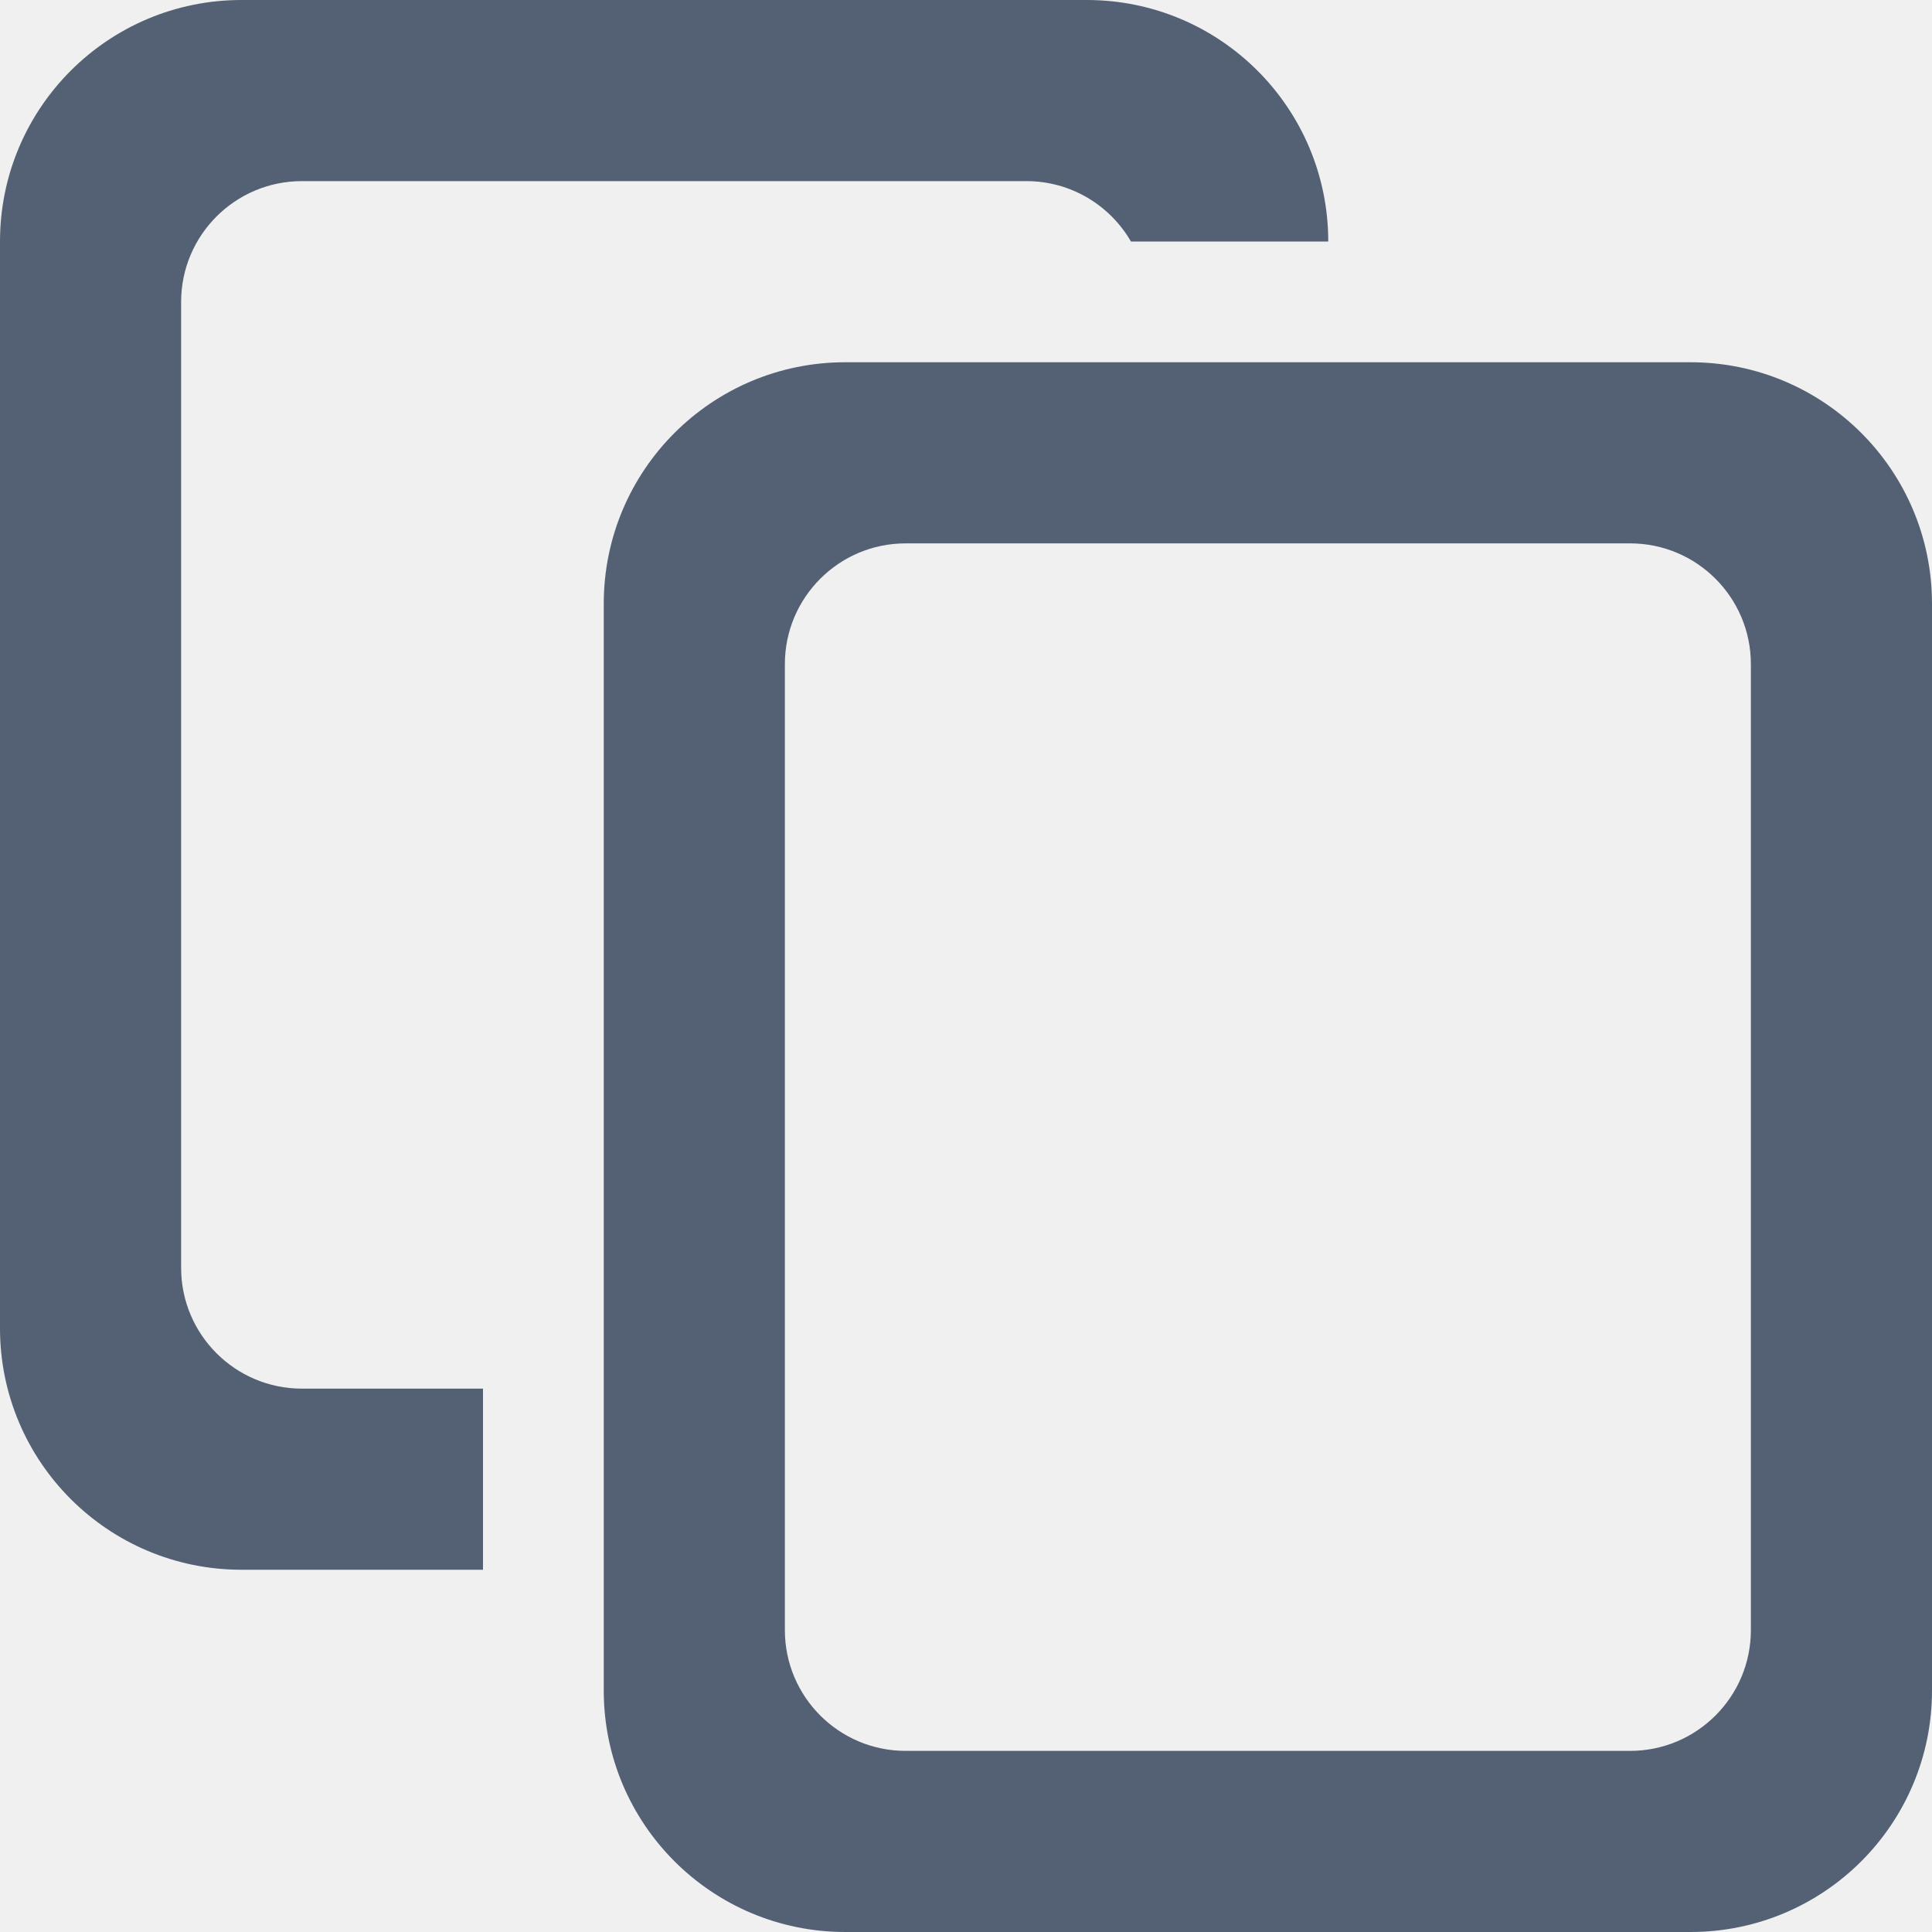
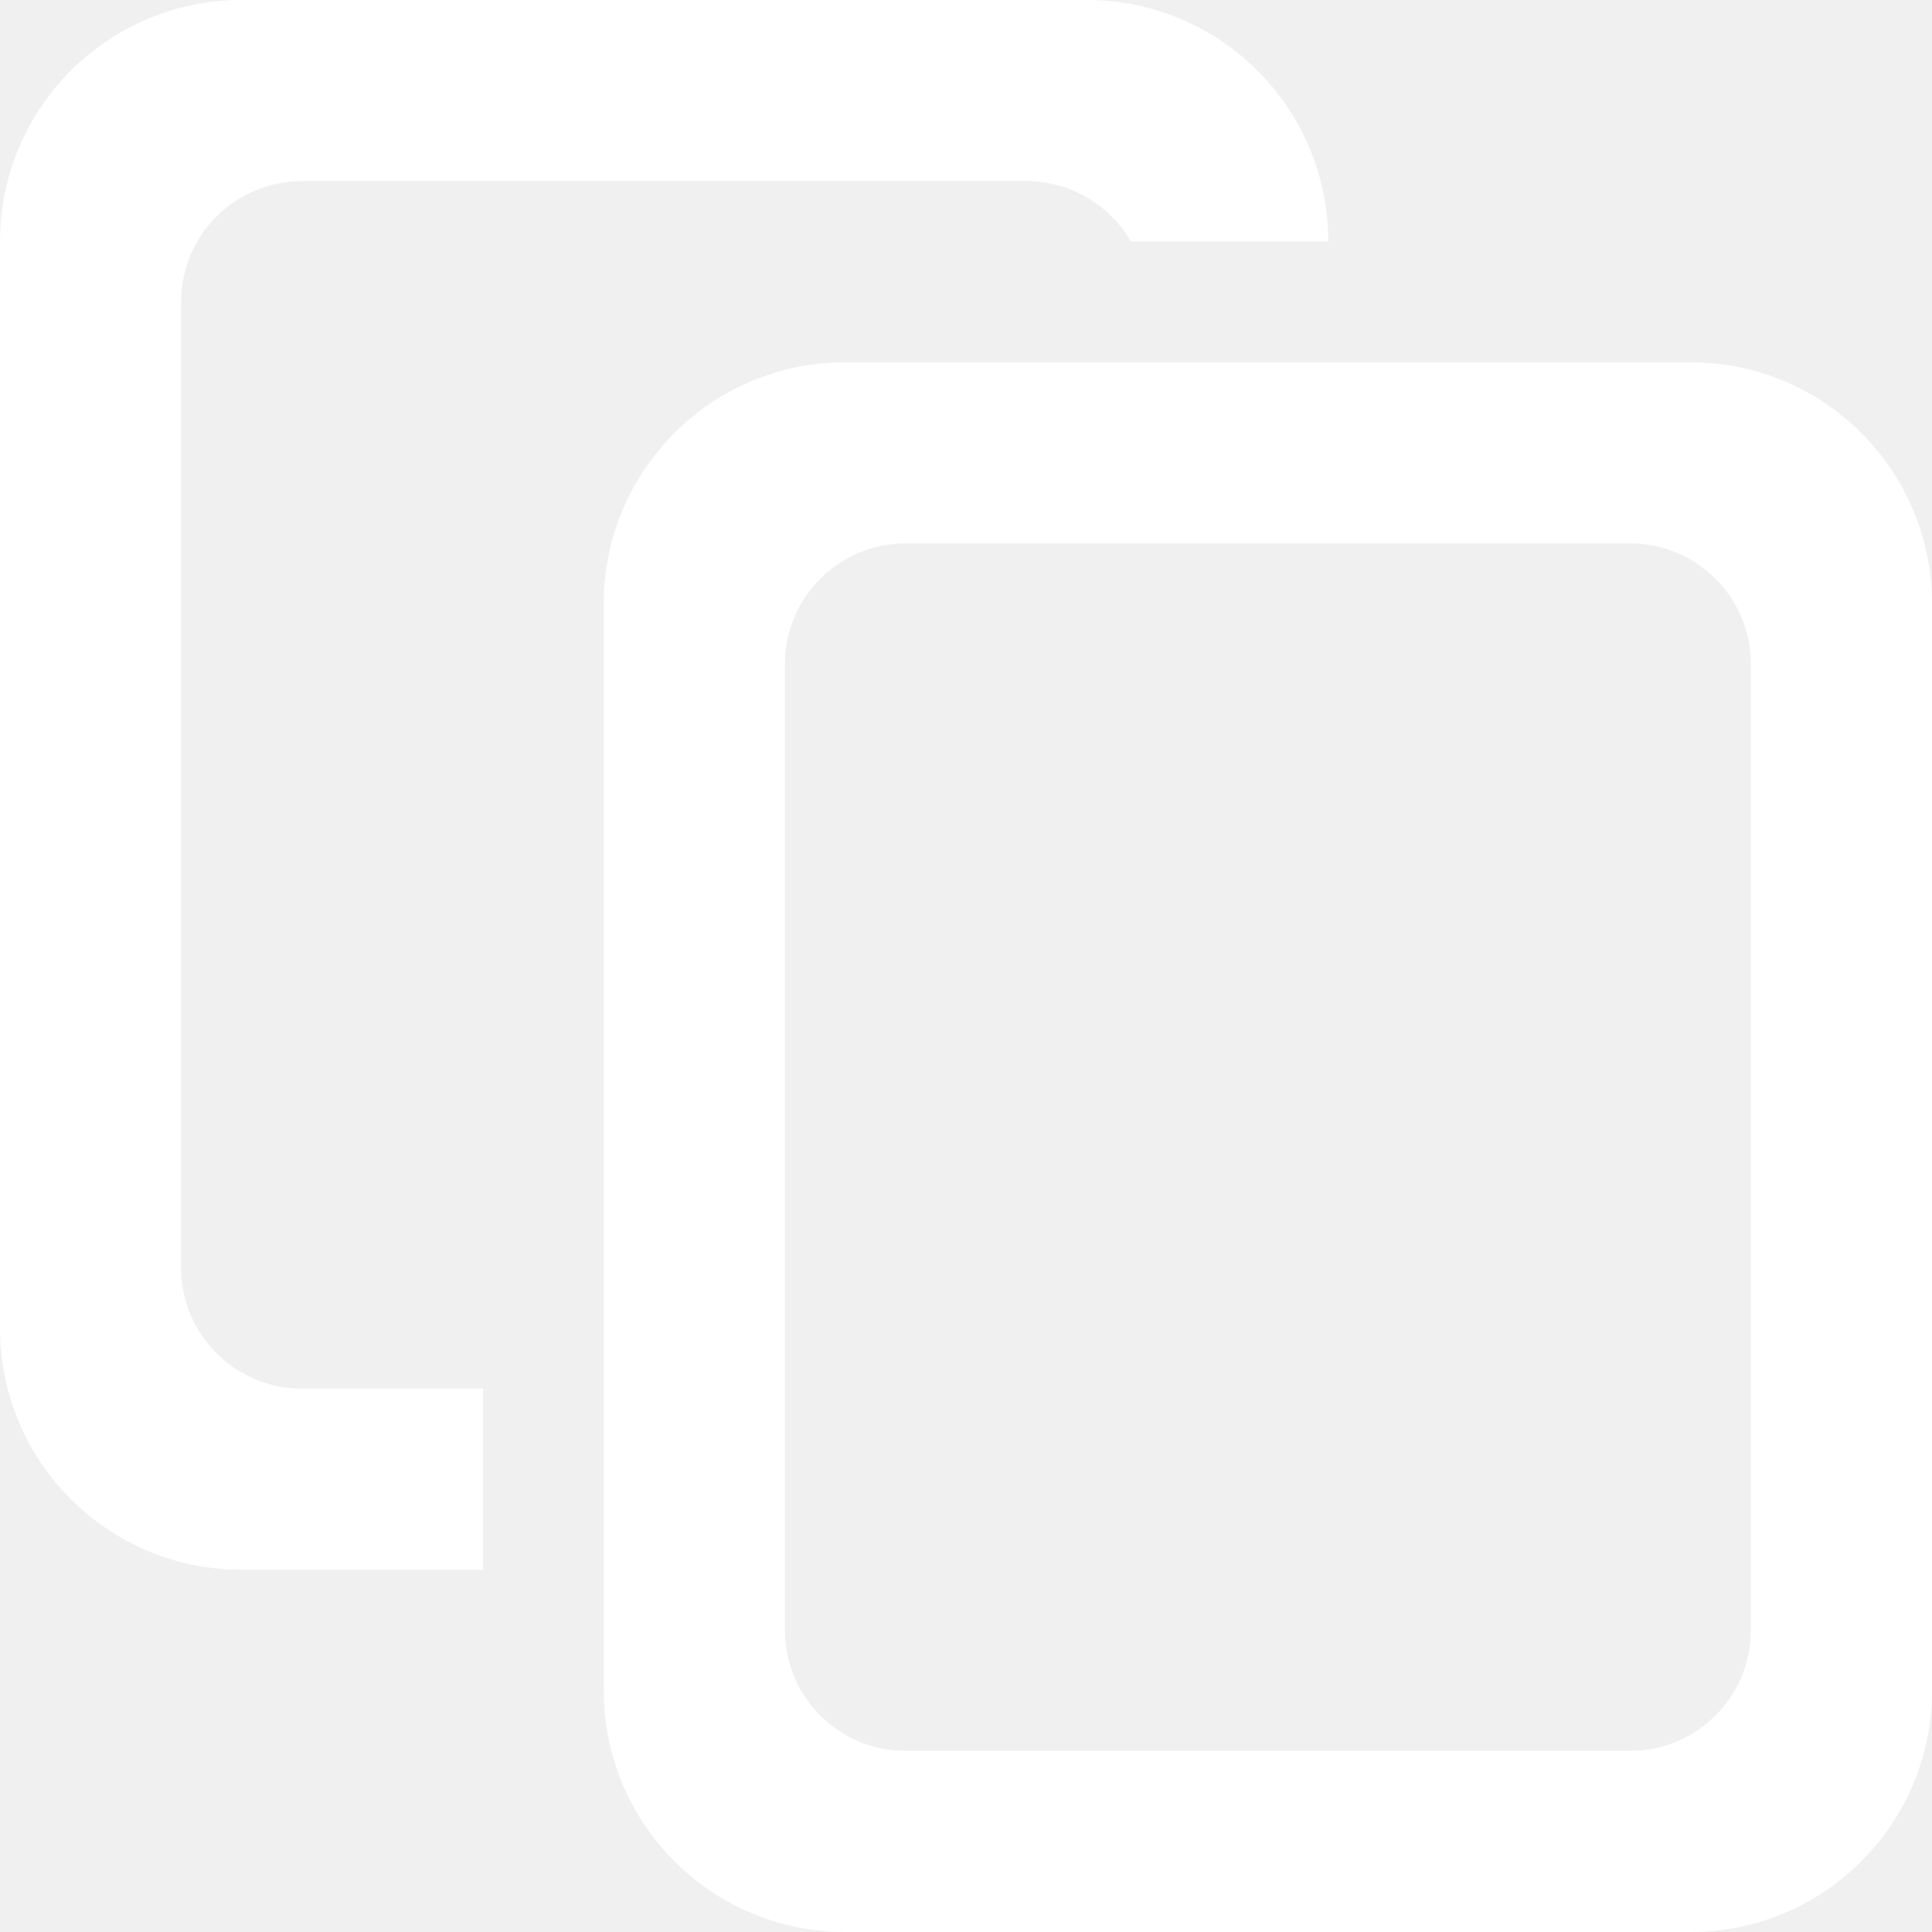
<svg xmlns="http://www.w3.org/2000/svg" width="16px" height="16px" viewBox="0 0 16 16" version="1.1">
  <defs />
  <g id="Style-Guide" stroke="none" stroke-width="1" fill="none" fill-rule="evenodd">
-     <g id="S1---Styleguide" transform="translate(-448, -2170)" fill="#546175" fill-rule="nonzero">
+     <g id="S1---Styleguide" transform="translate(-448, -2170)" fill="white" fill-rule="nonzero">
      <g id="04---Icons" transform="translate(260, 2094)">
        <g id="Icons" transform="translate(0, 75)">
          <g id="ic_copy" transform="translate(188, 1)">
            <path d="M4,11.5 L4,13 L2,13 C0.895,13 0,12.105 0,11 L0,2 C0,0.895 0.895,-1.38555833e-13 2,-1.38555833e-13 L9,-1.38555833e-13 C10.105,-1.38555833e-13 11,0.895 11,2 L9.366,2 C9.193,1.701 8.87,1.5 8.5,1.5 L2.5,1.5 C1.948,1.5 1.5,1.948 1.5,2.5 L1.5,10.5 C1.5,11.052 1.948,11.5 2.5,11.5 L4,11.5 Z" id="Combined-Shape" />
            <path d="M7,3 L14,3 C15.105,3 16,3.895 16,5 L16,14 C16,15.105 15.105,16 14,16 L7,16 C5.895,16 5,15.105 5,14 L5,5 C5,3.895 5.895,3 7,3 Z M6.5,5.5 L6.5,13.5 C6.5,14.052 6.948,14.5 7.5,14.5 L13.5,14.5 C14.052,14.5 14.5,14.052 14.5,13.5 L14.5,5.5 C14.5,4.948 14.052,4.5 13.5,4.5 L7.5,4.5 C6.948,4.5 6.5,4.948 6.5,5.5 Z" id="Combined-Shape" />
          </g>
        </g>
      </g>
    </g>
  </g>
</svg>
